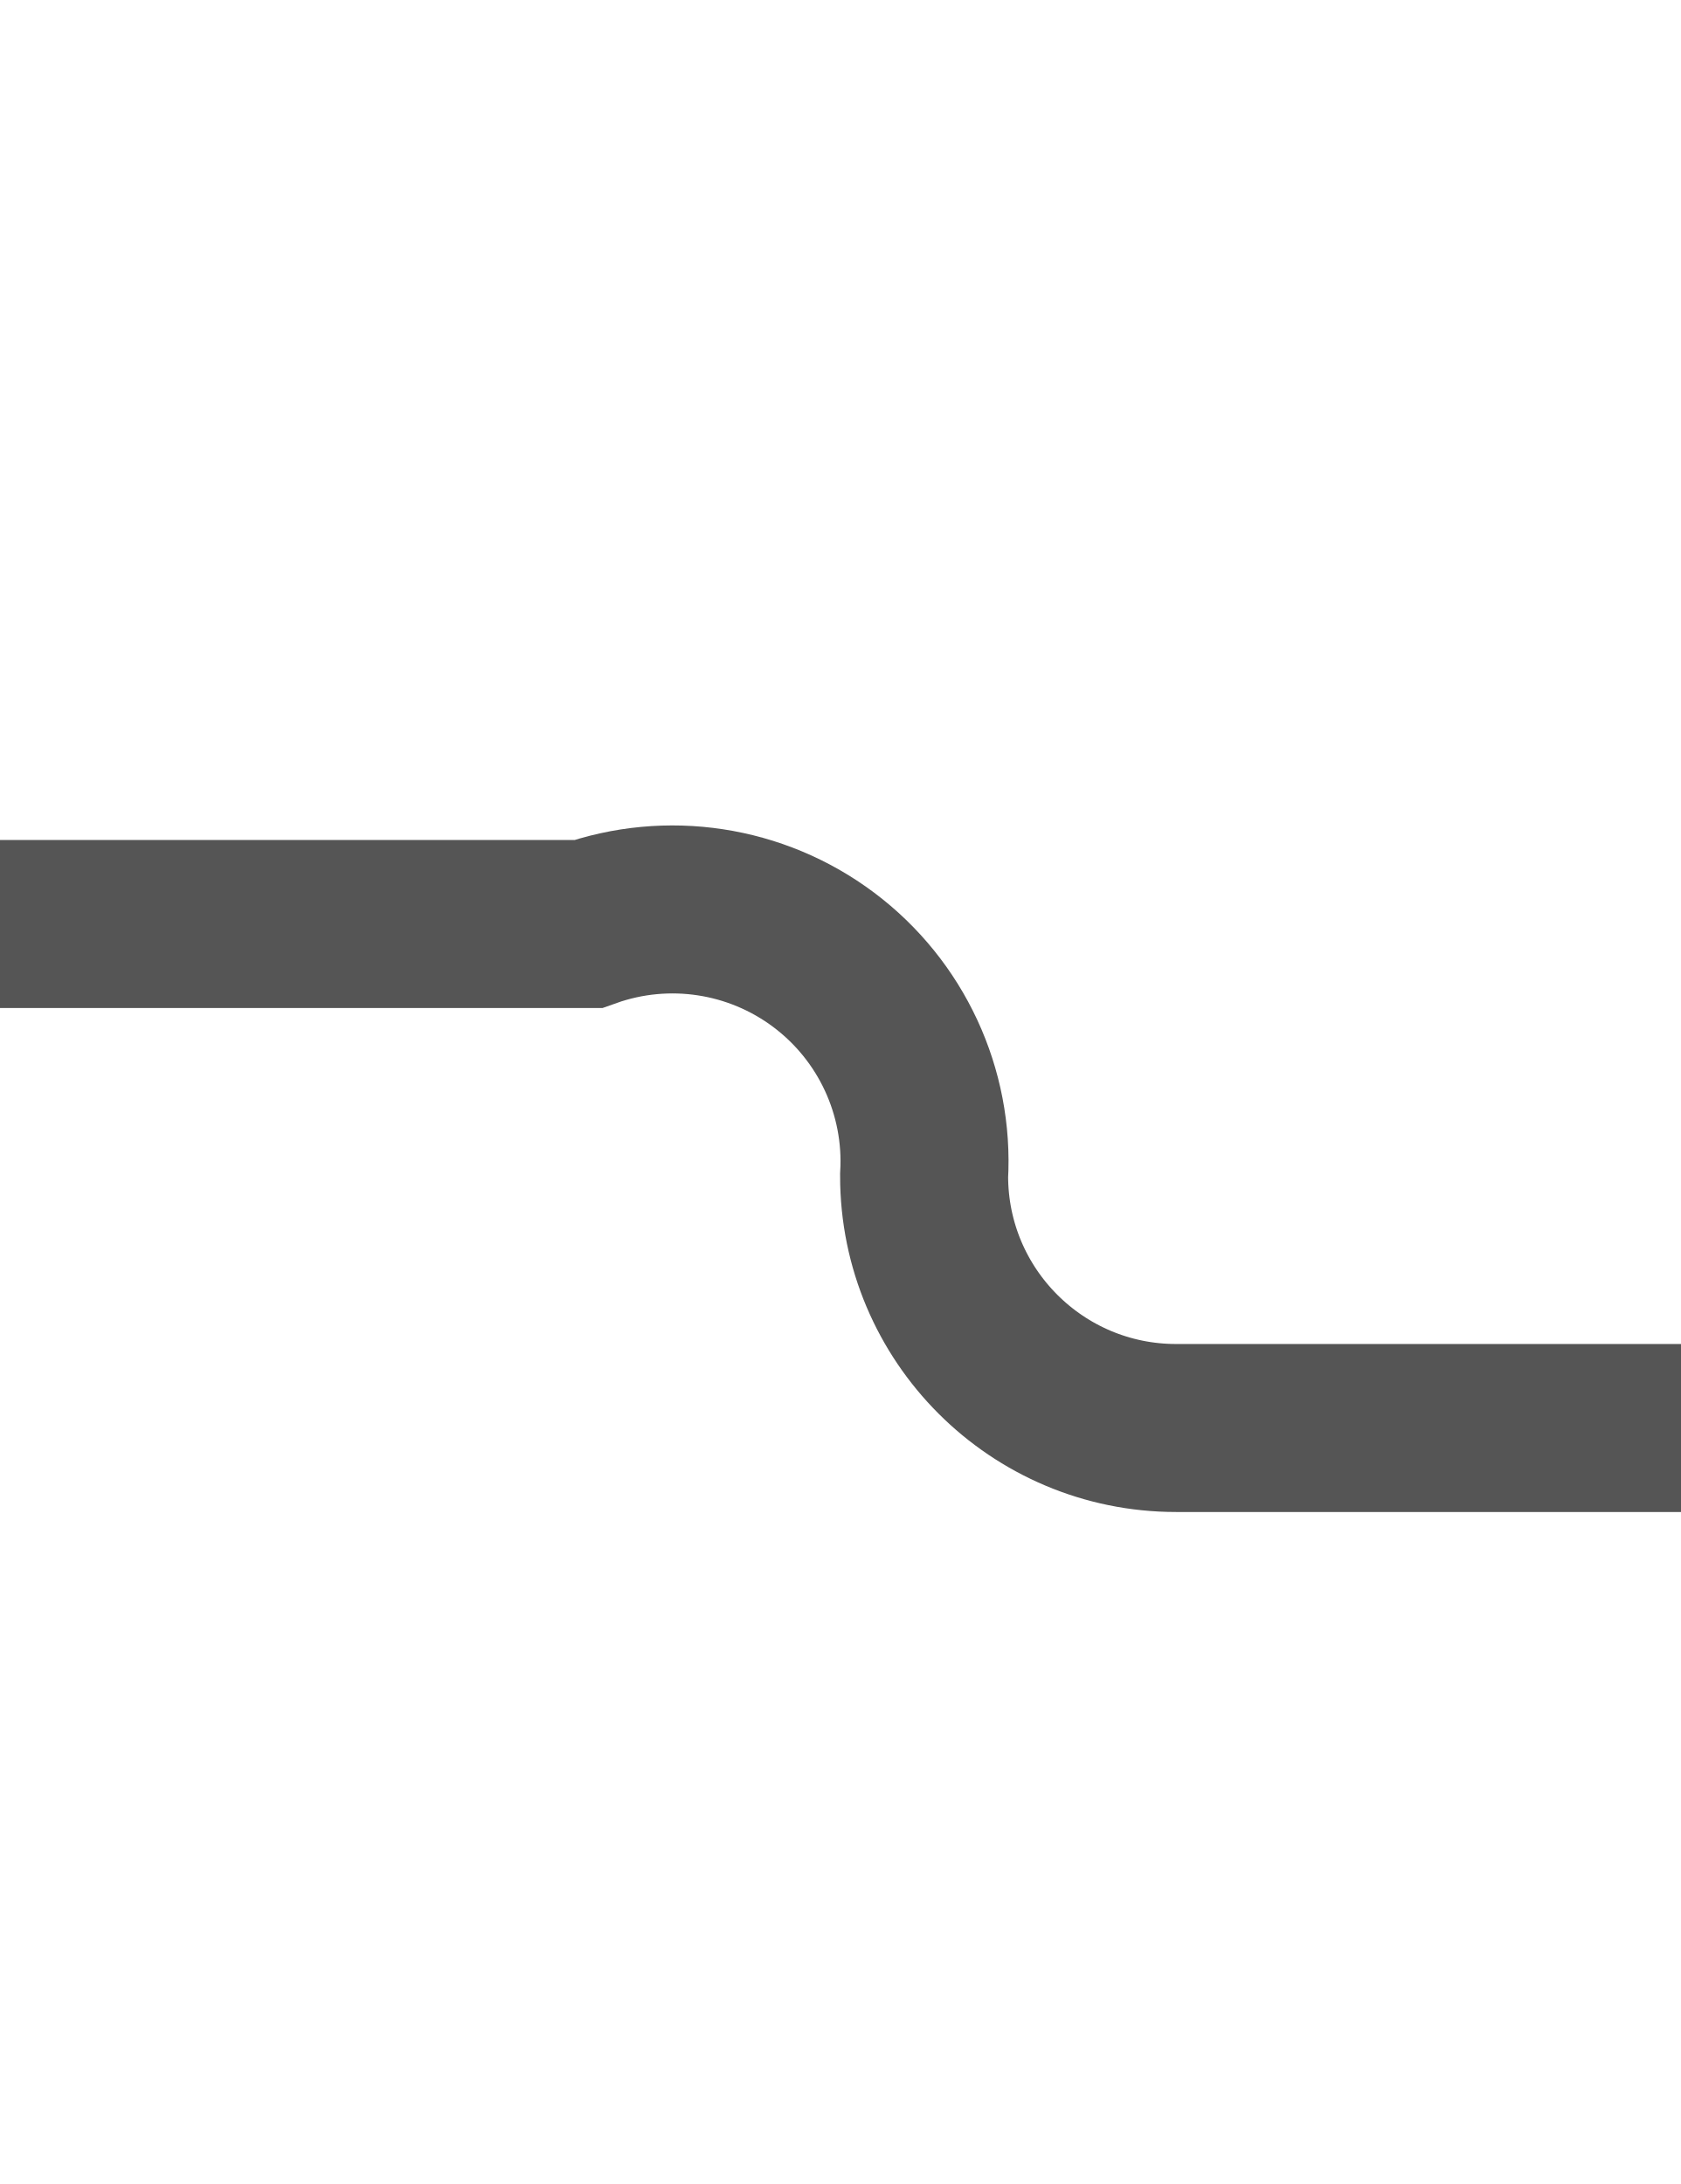
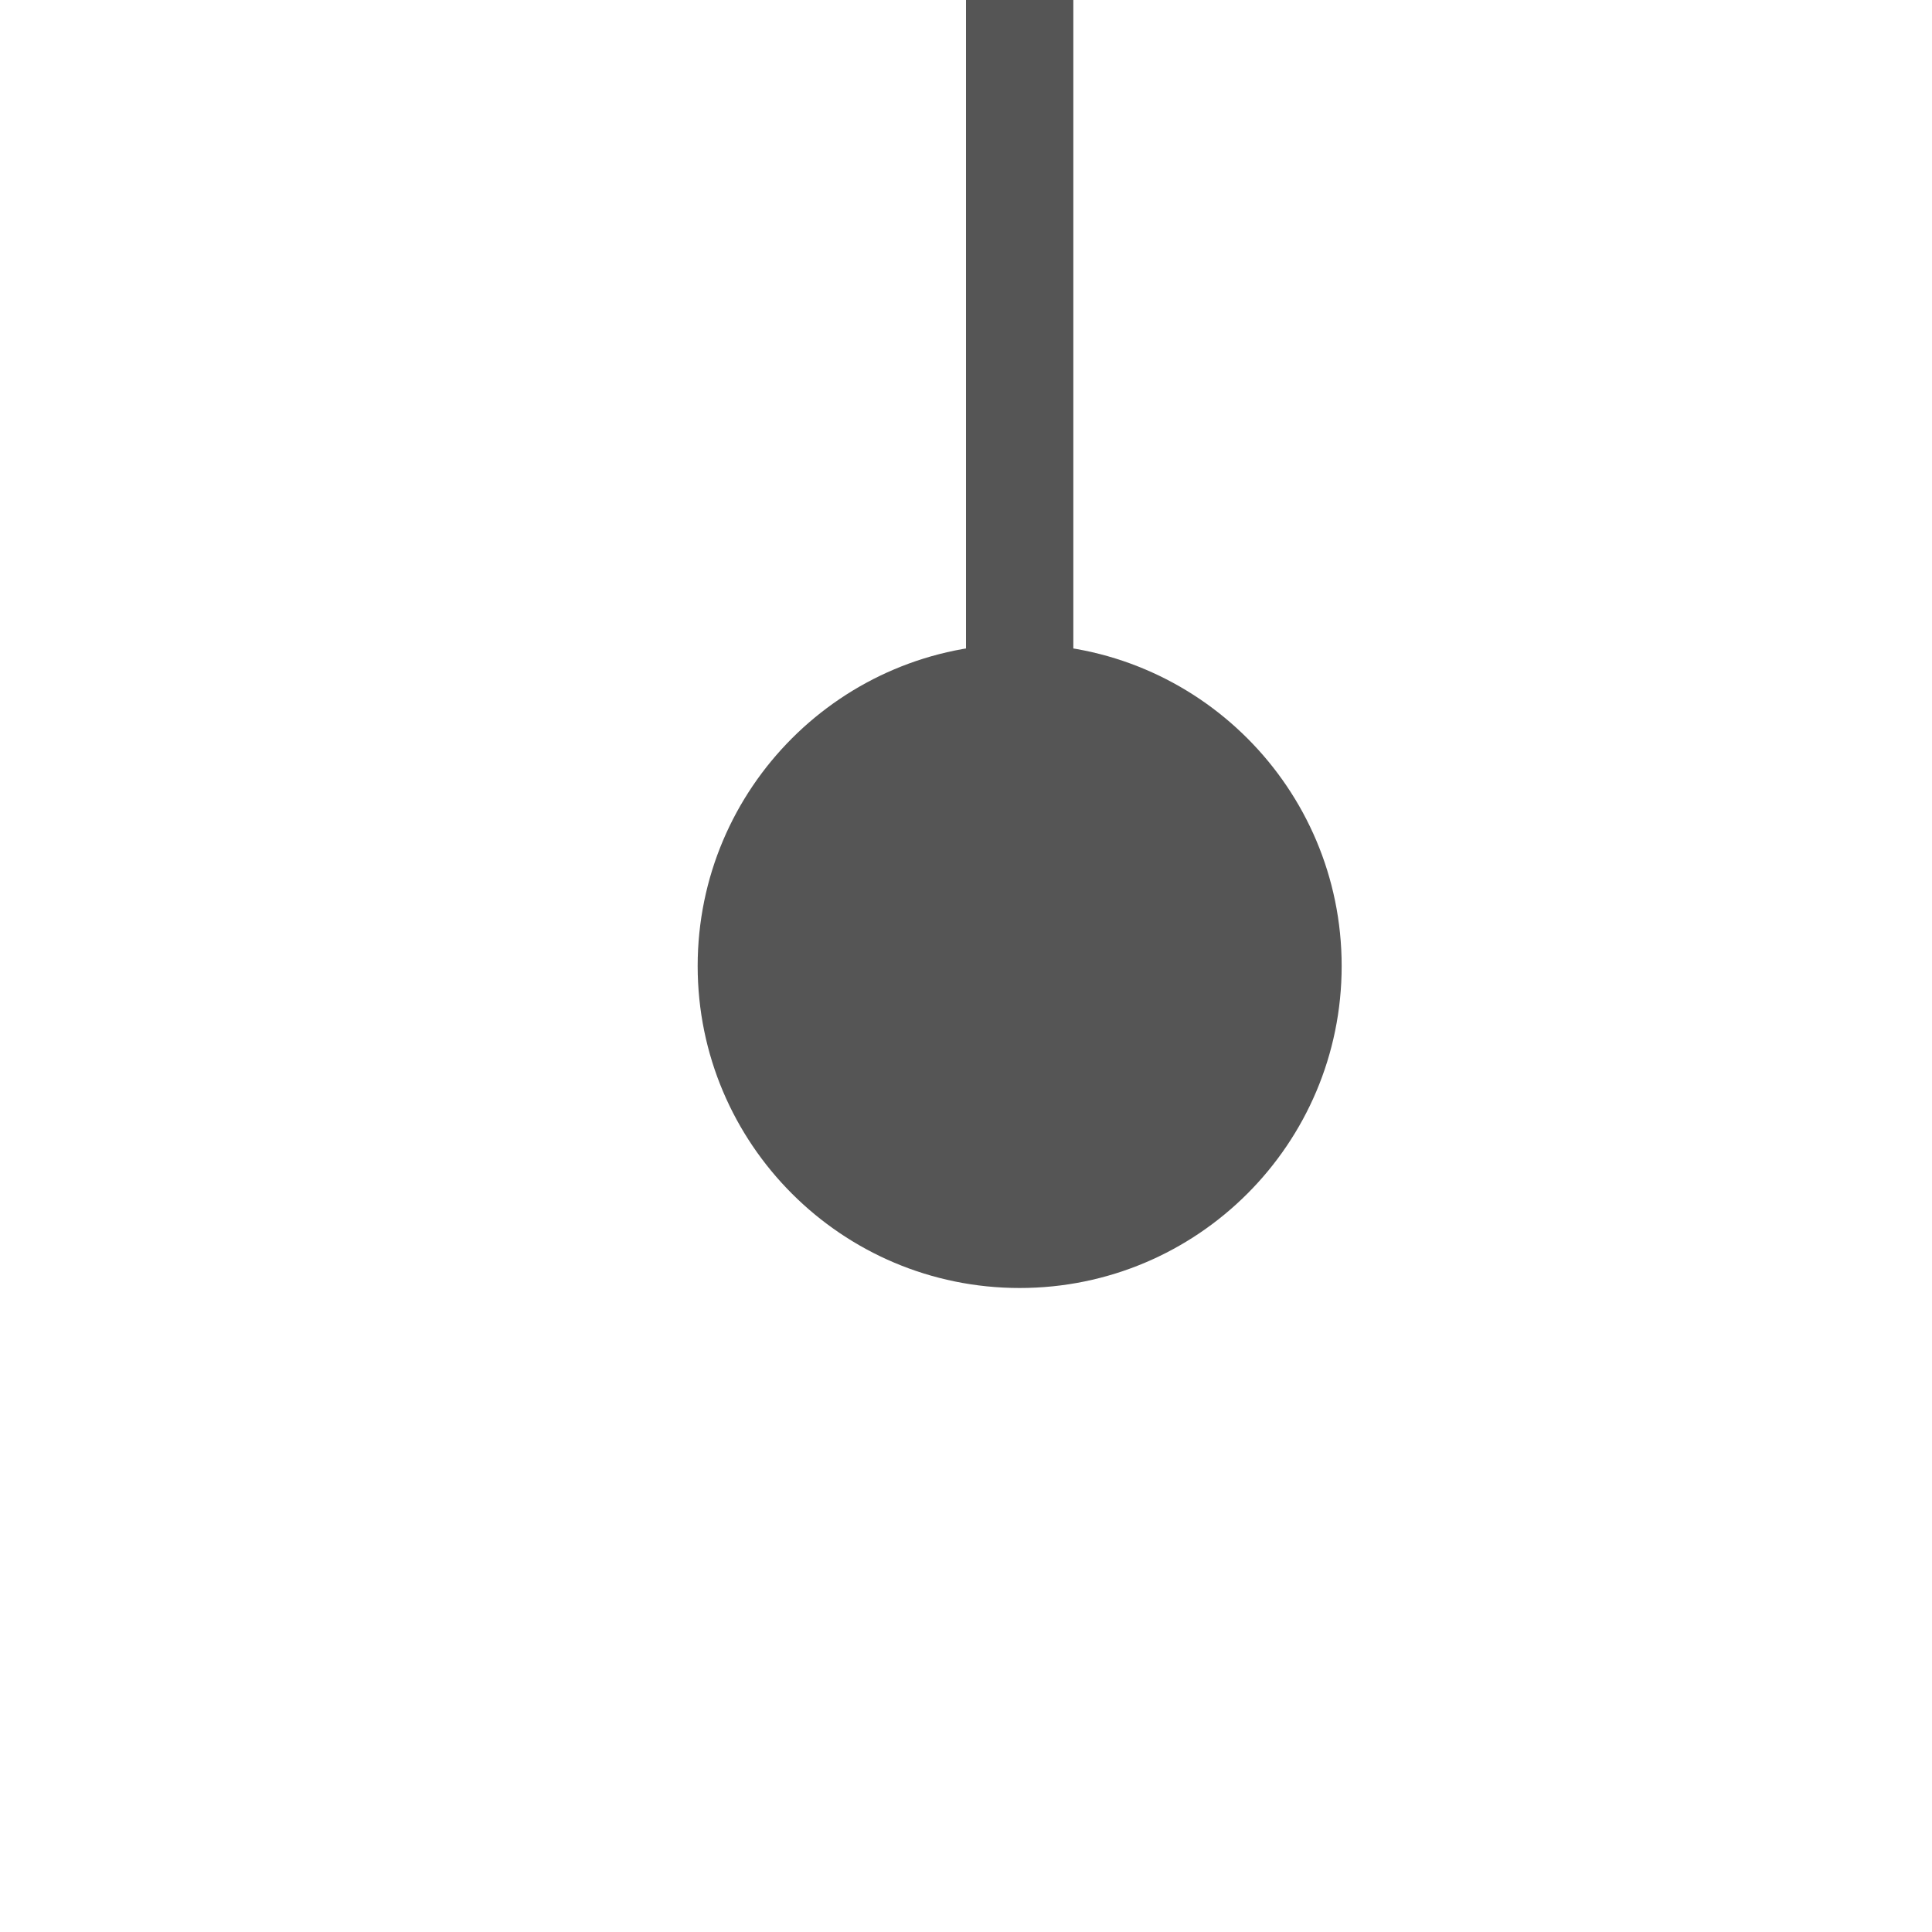
- <svg xmlns="http://www.w3.org/2000/svg" version="1.1" width="10px" height="13px" preserveAspectRatio="xMidYMin meet" viewBox="1466 165  8 13">
-   <path d="M 1254.5 188  L 1254.5 175  A 5 5 0 0 1 1259.5 170.5 L 1468.5 170.5  A 1.5 1.5 0 0 1 1470.5 172 A 1.5 1.5 0 0 0 1472 173.5 L 1483 173.5  " stroke-width="1" stroke="#555555" fill="none" />
-   <path d="M 1254.5 183  A 3 3 0 0 0 1251.5 186 A 3 3 0 0 0 1254.5 189 A 3 3 0 0 0 1257.5 186 A 3 3 0 0 0 1254.5 183 Z " fill-rule="nonzero" fill="#555555" stroke="none" />
+ <svg xmlns="http://www.w3.org/2000/svg" version="1.1" width="18px" height="18px" preserveAspectRatio="xMinYMid meet" viewBox="1151 178  18 16">
+   <path d="M 1160.5 188  L 1160.5 77  A 5 5 0 0 1 1165.5 72.5 L 1483 72.5  " stroke-width="1" stroke="#555555" fill="none" />
+   <path d="M 1160.5 183  A 3 3 0 0 0 1157.5 186 A 3 3 0 0 0 1160.5 189 A 3 3 0 0 0 1163.5 186 A 3 3 0 0 0 1160.5 183 Z " fill-rule="nonzero" fill="#555555" stroke="none" />
</svg>
